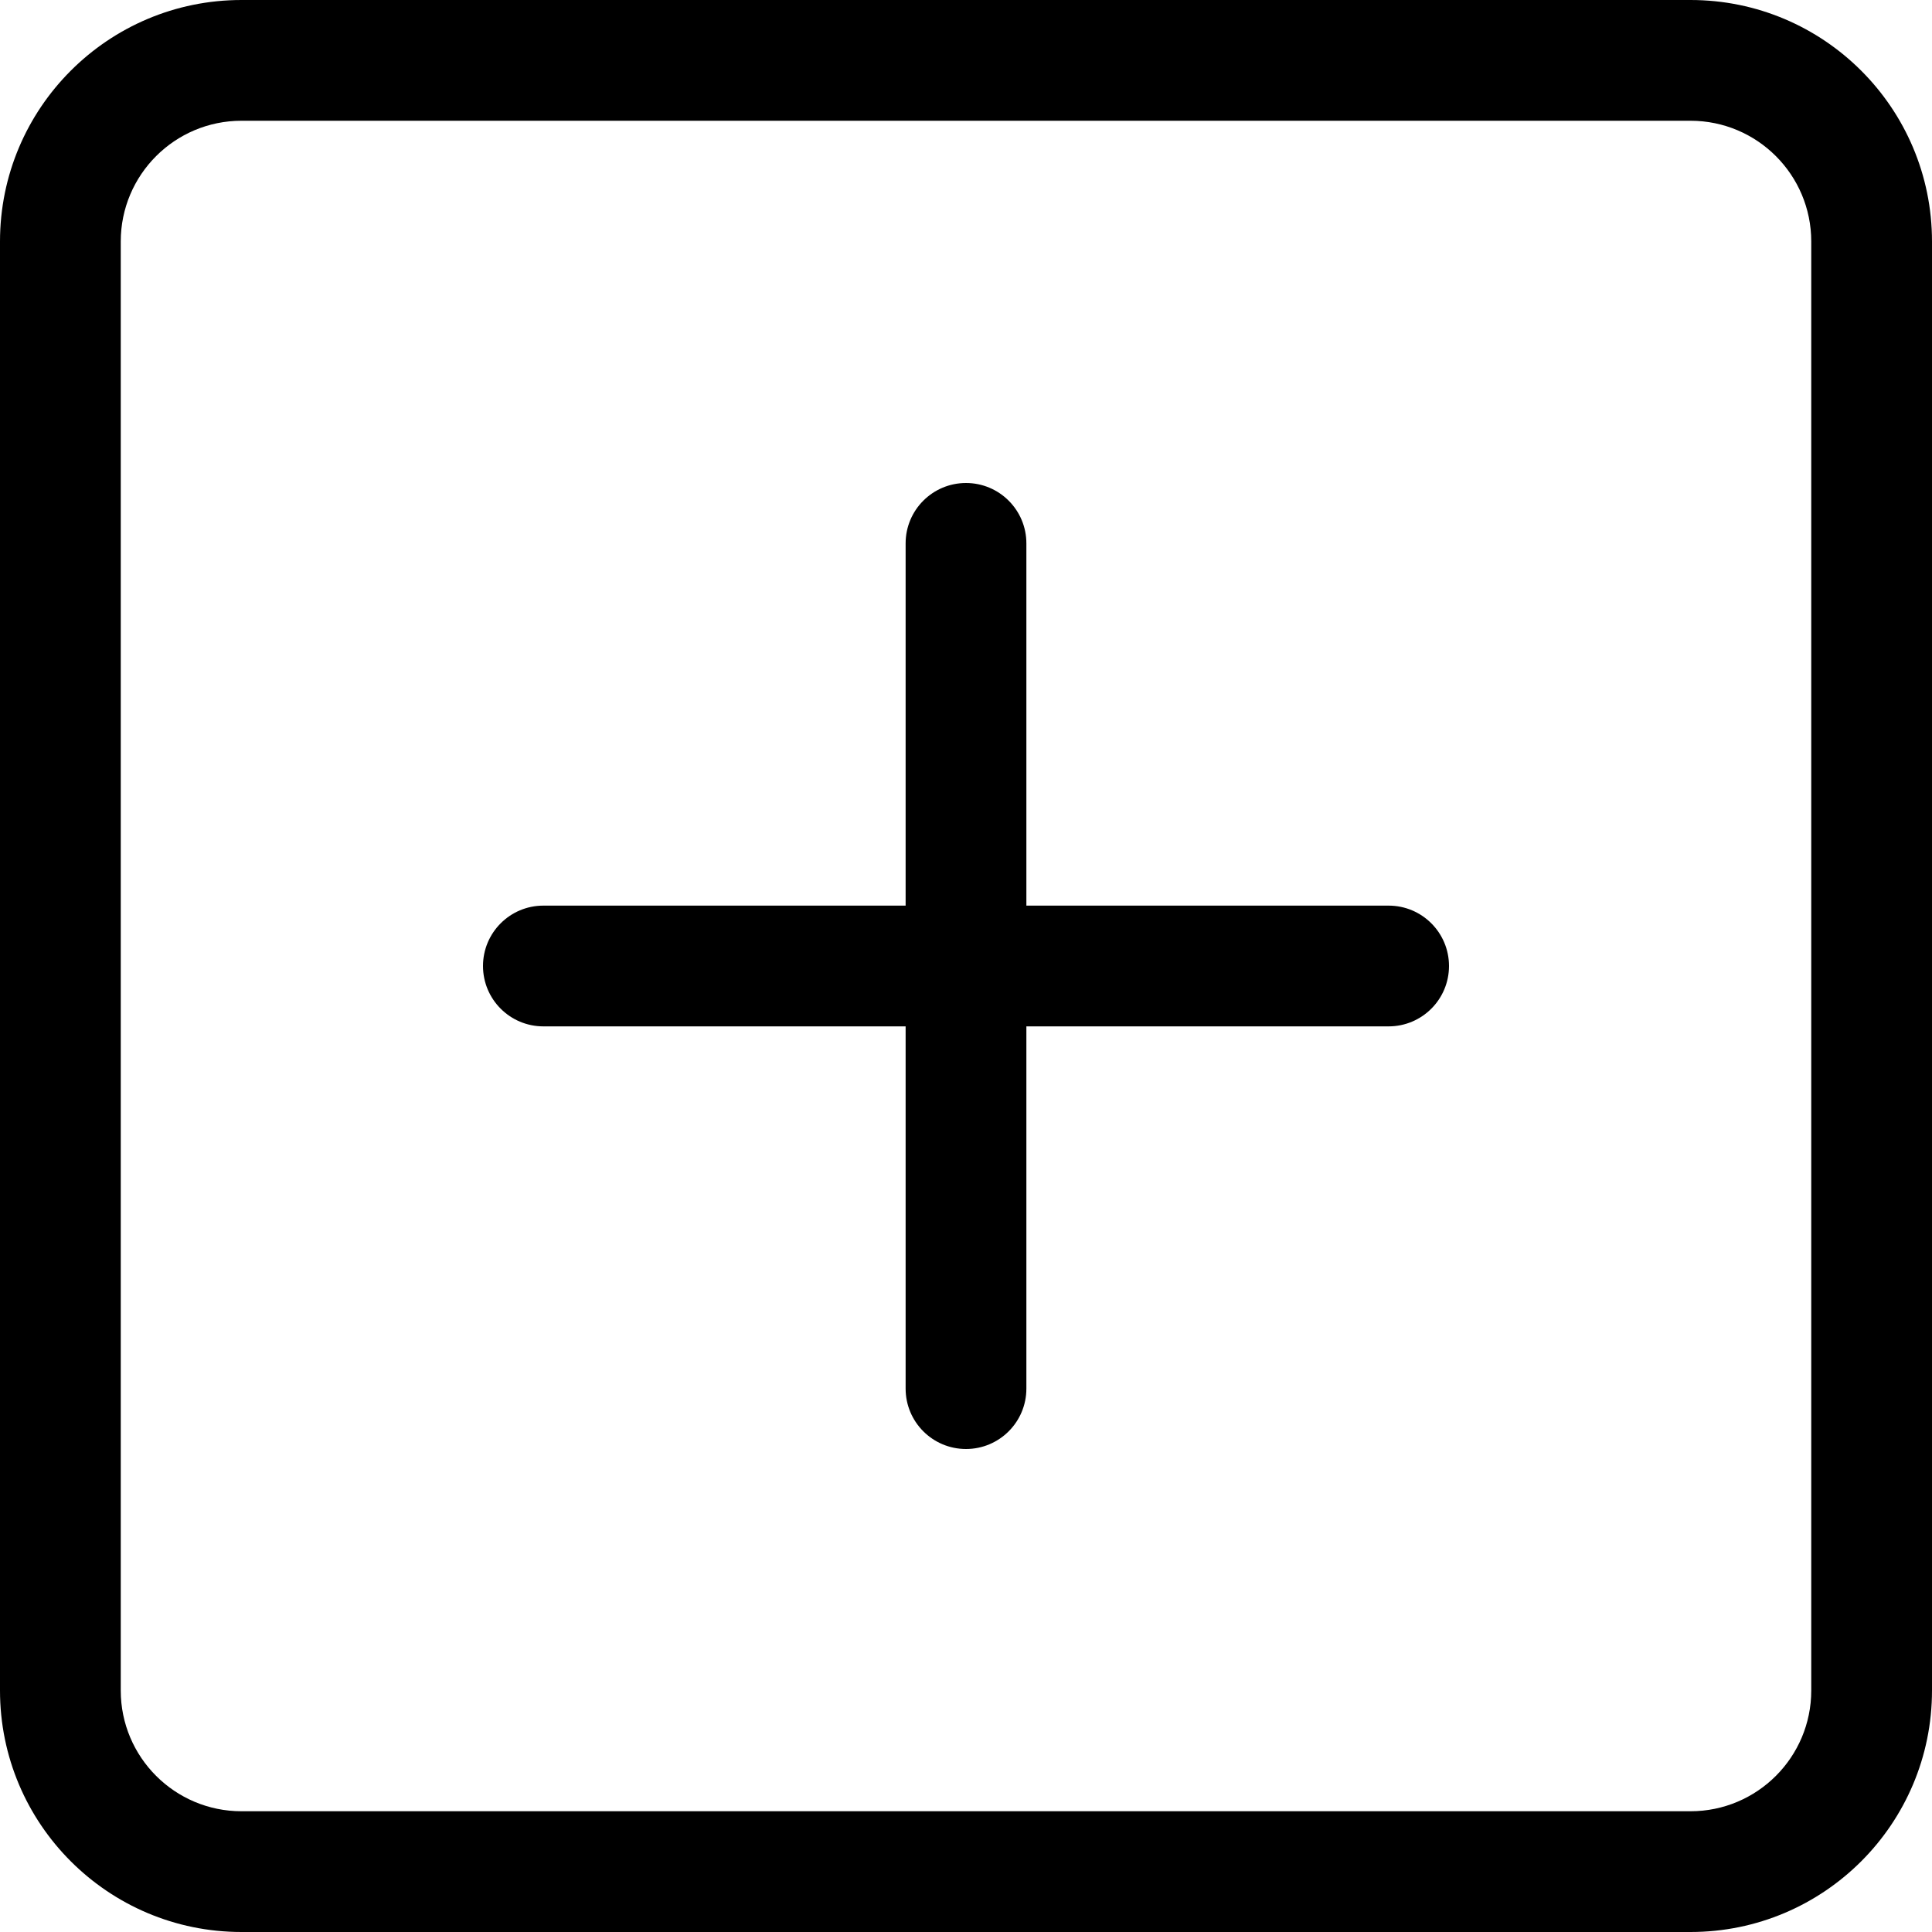
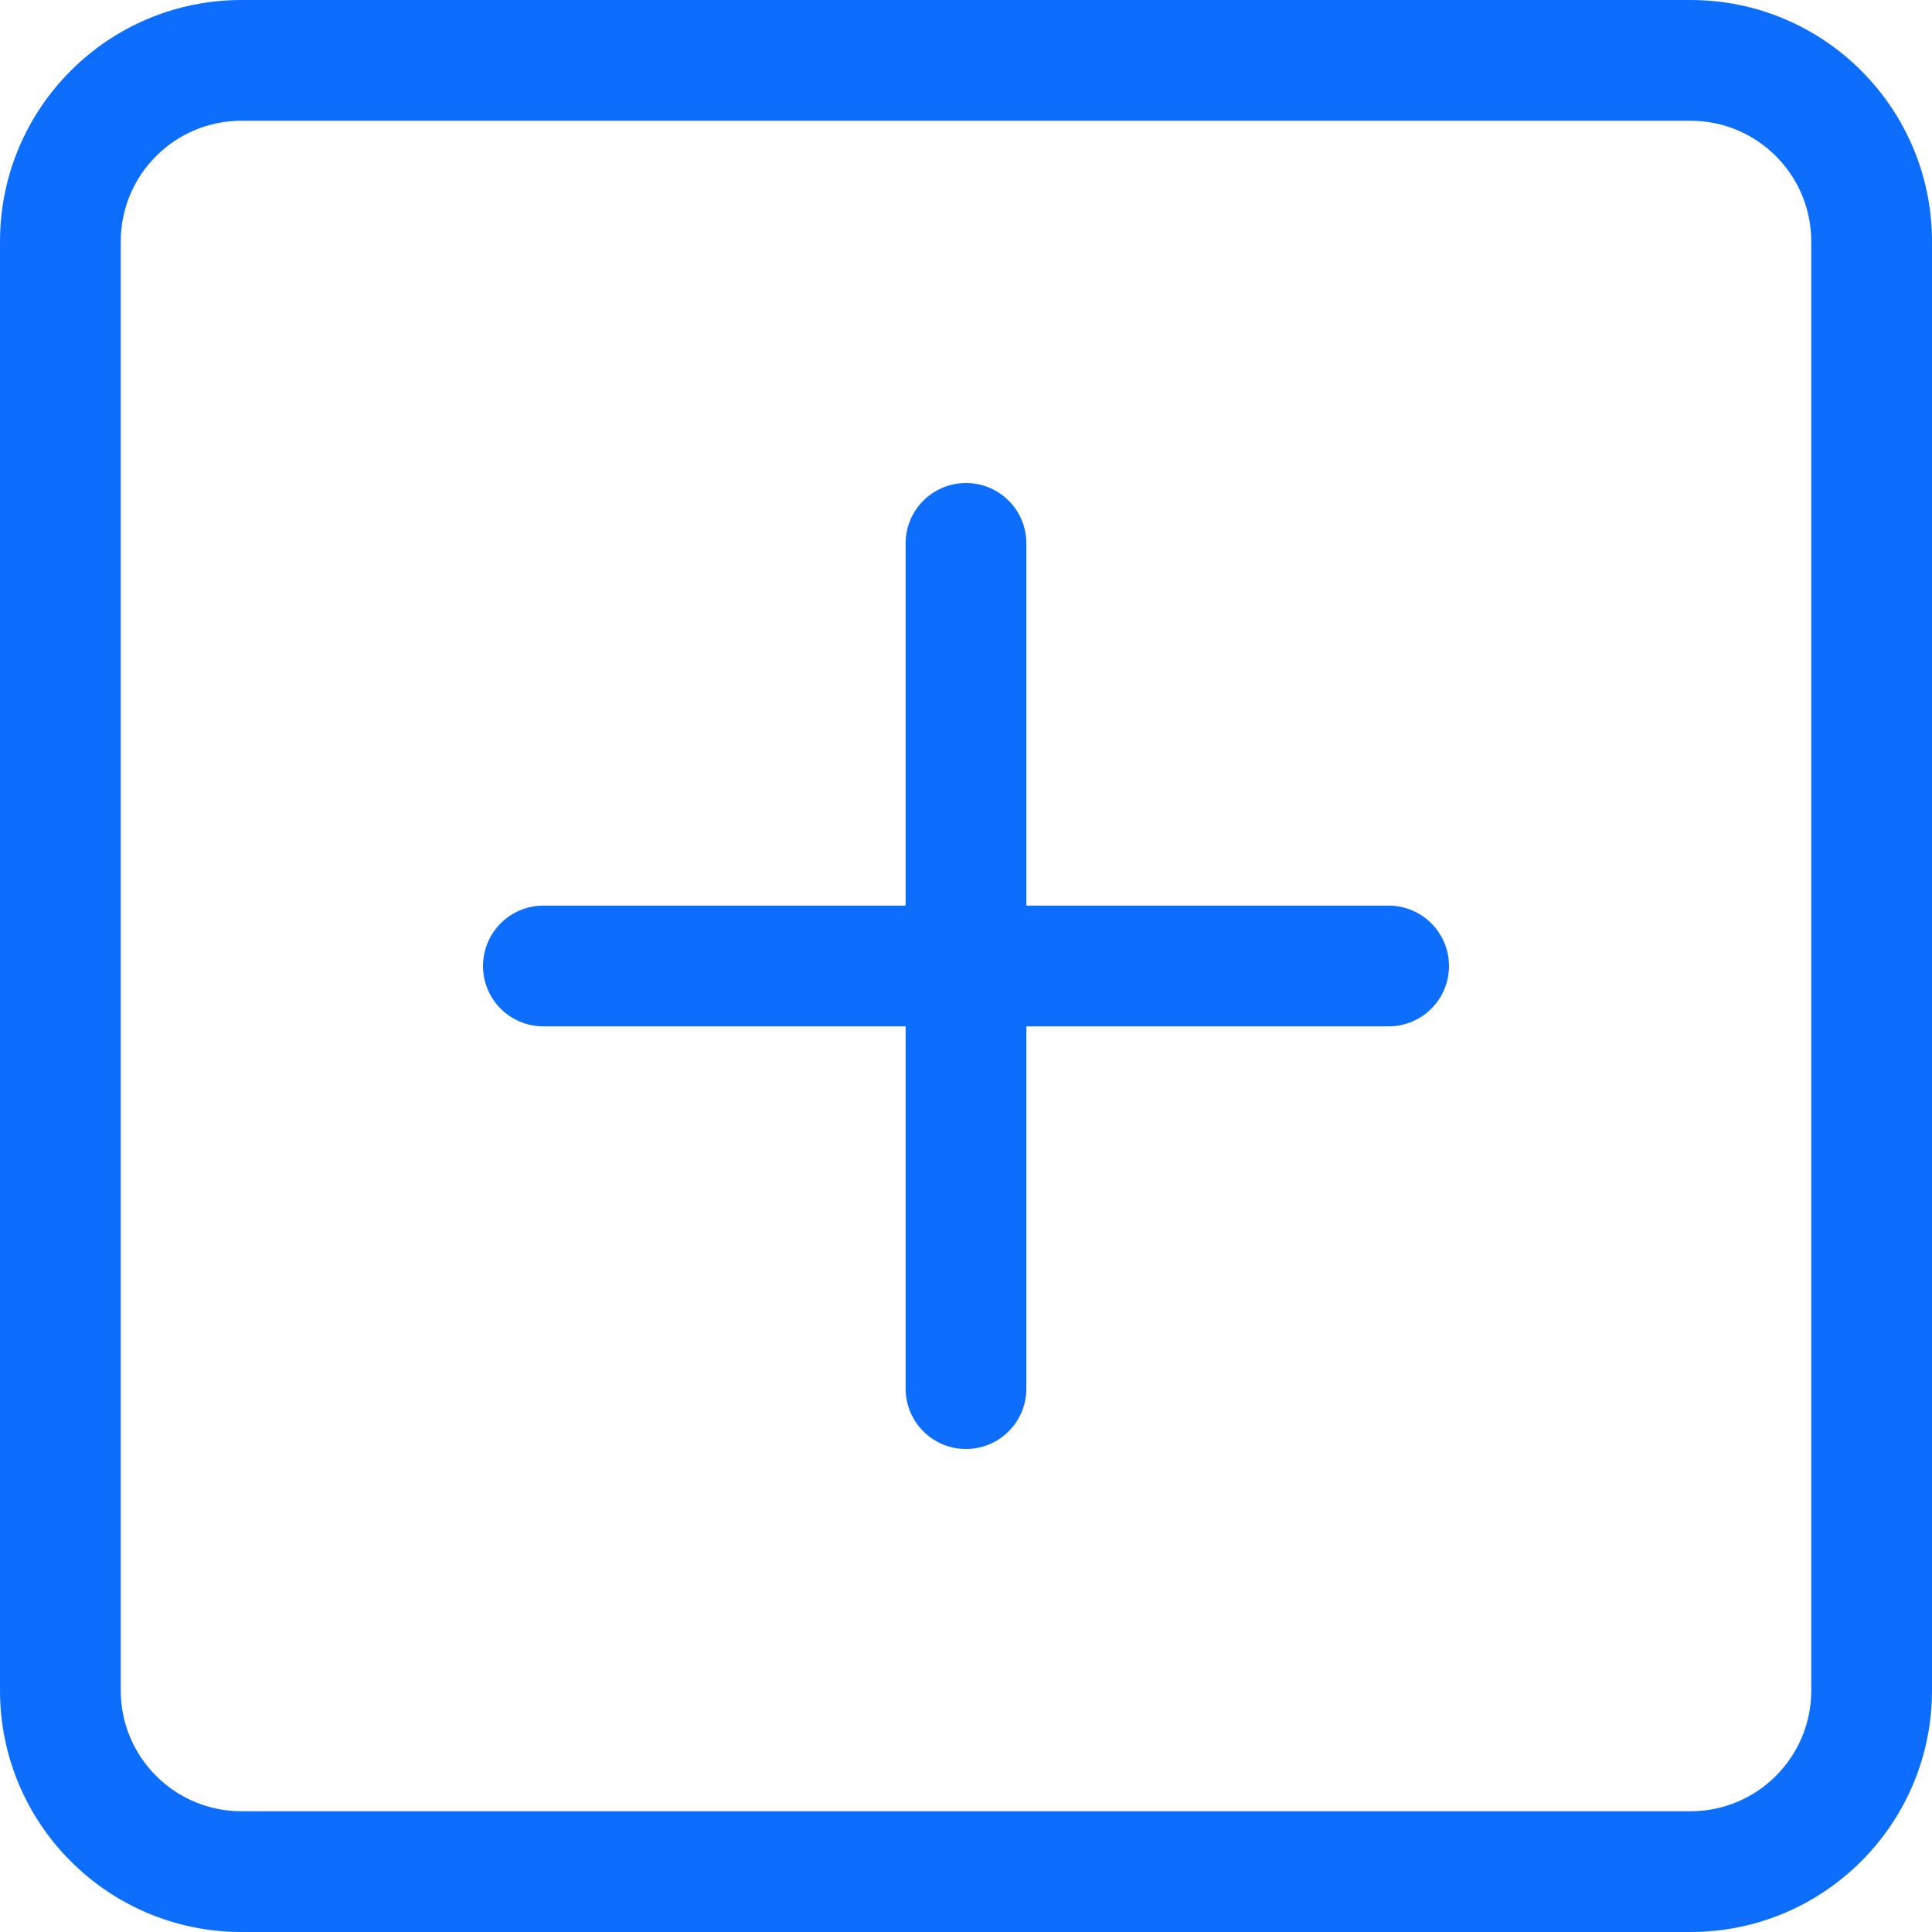
- <svg xmlns="http://www.w3.org/2000/svg" viewBox="0 0 16 16" width="20" height="20" fill="currentColor">
+ <svg xmlns="http://www.w3.org/2000/svg" viewBox="0 0 16 16" width="20" height="20" fill="#0d6efd">
  <path d="M14 1a1 1 0 0 1 1 1v12a1 1 0 0 1-1 1H2a1 1 0 0 1-1-1V2a1 1 0 0 1 1-1h12zM2 0a2 2 0 0 0-2 2v12a2 2 0 0 0 2 2h12a2 2 0 0 0 2-2V2a2 2 0 0 0-2-2H2z" />
  <path d="M8 4a.5.5 0 0 1 .5.5v3h3a.5.5 0 0 1 0 1h-3v3a.5.5 0 0 1-1 0v-3h-3a.5.5 0 0 1 0-1h3v-3A.5.5 0 0 1 8 4z" />
</svg>
